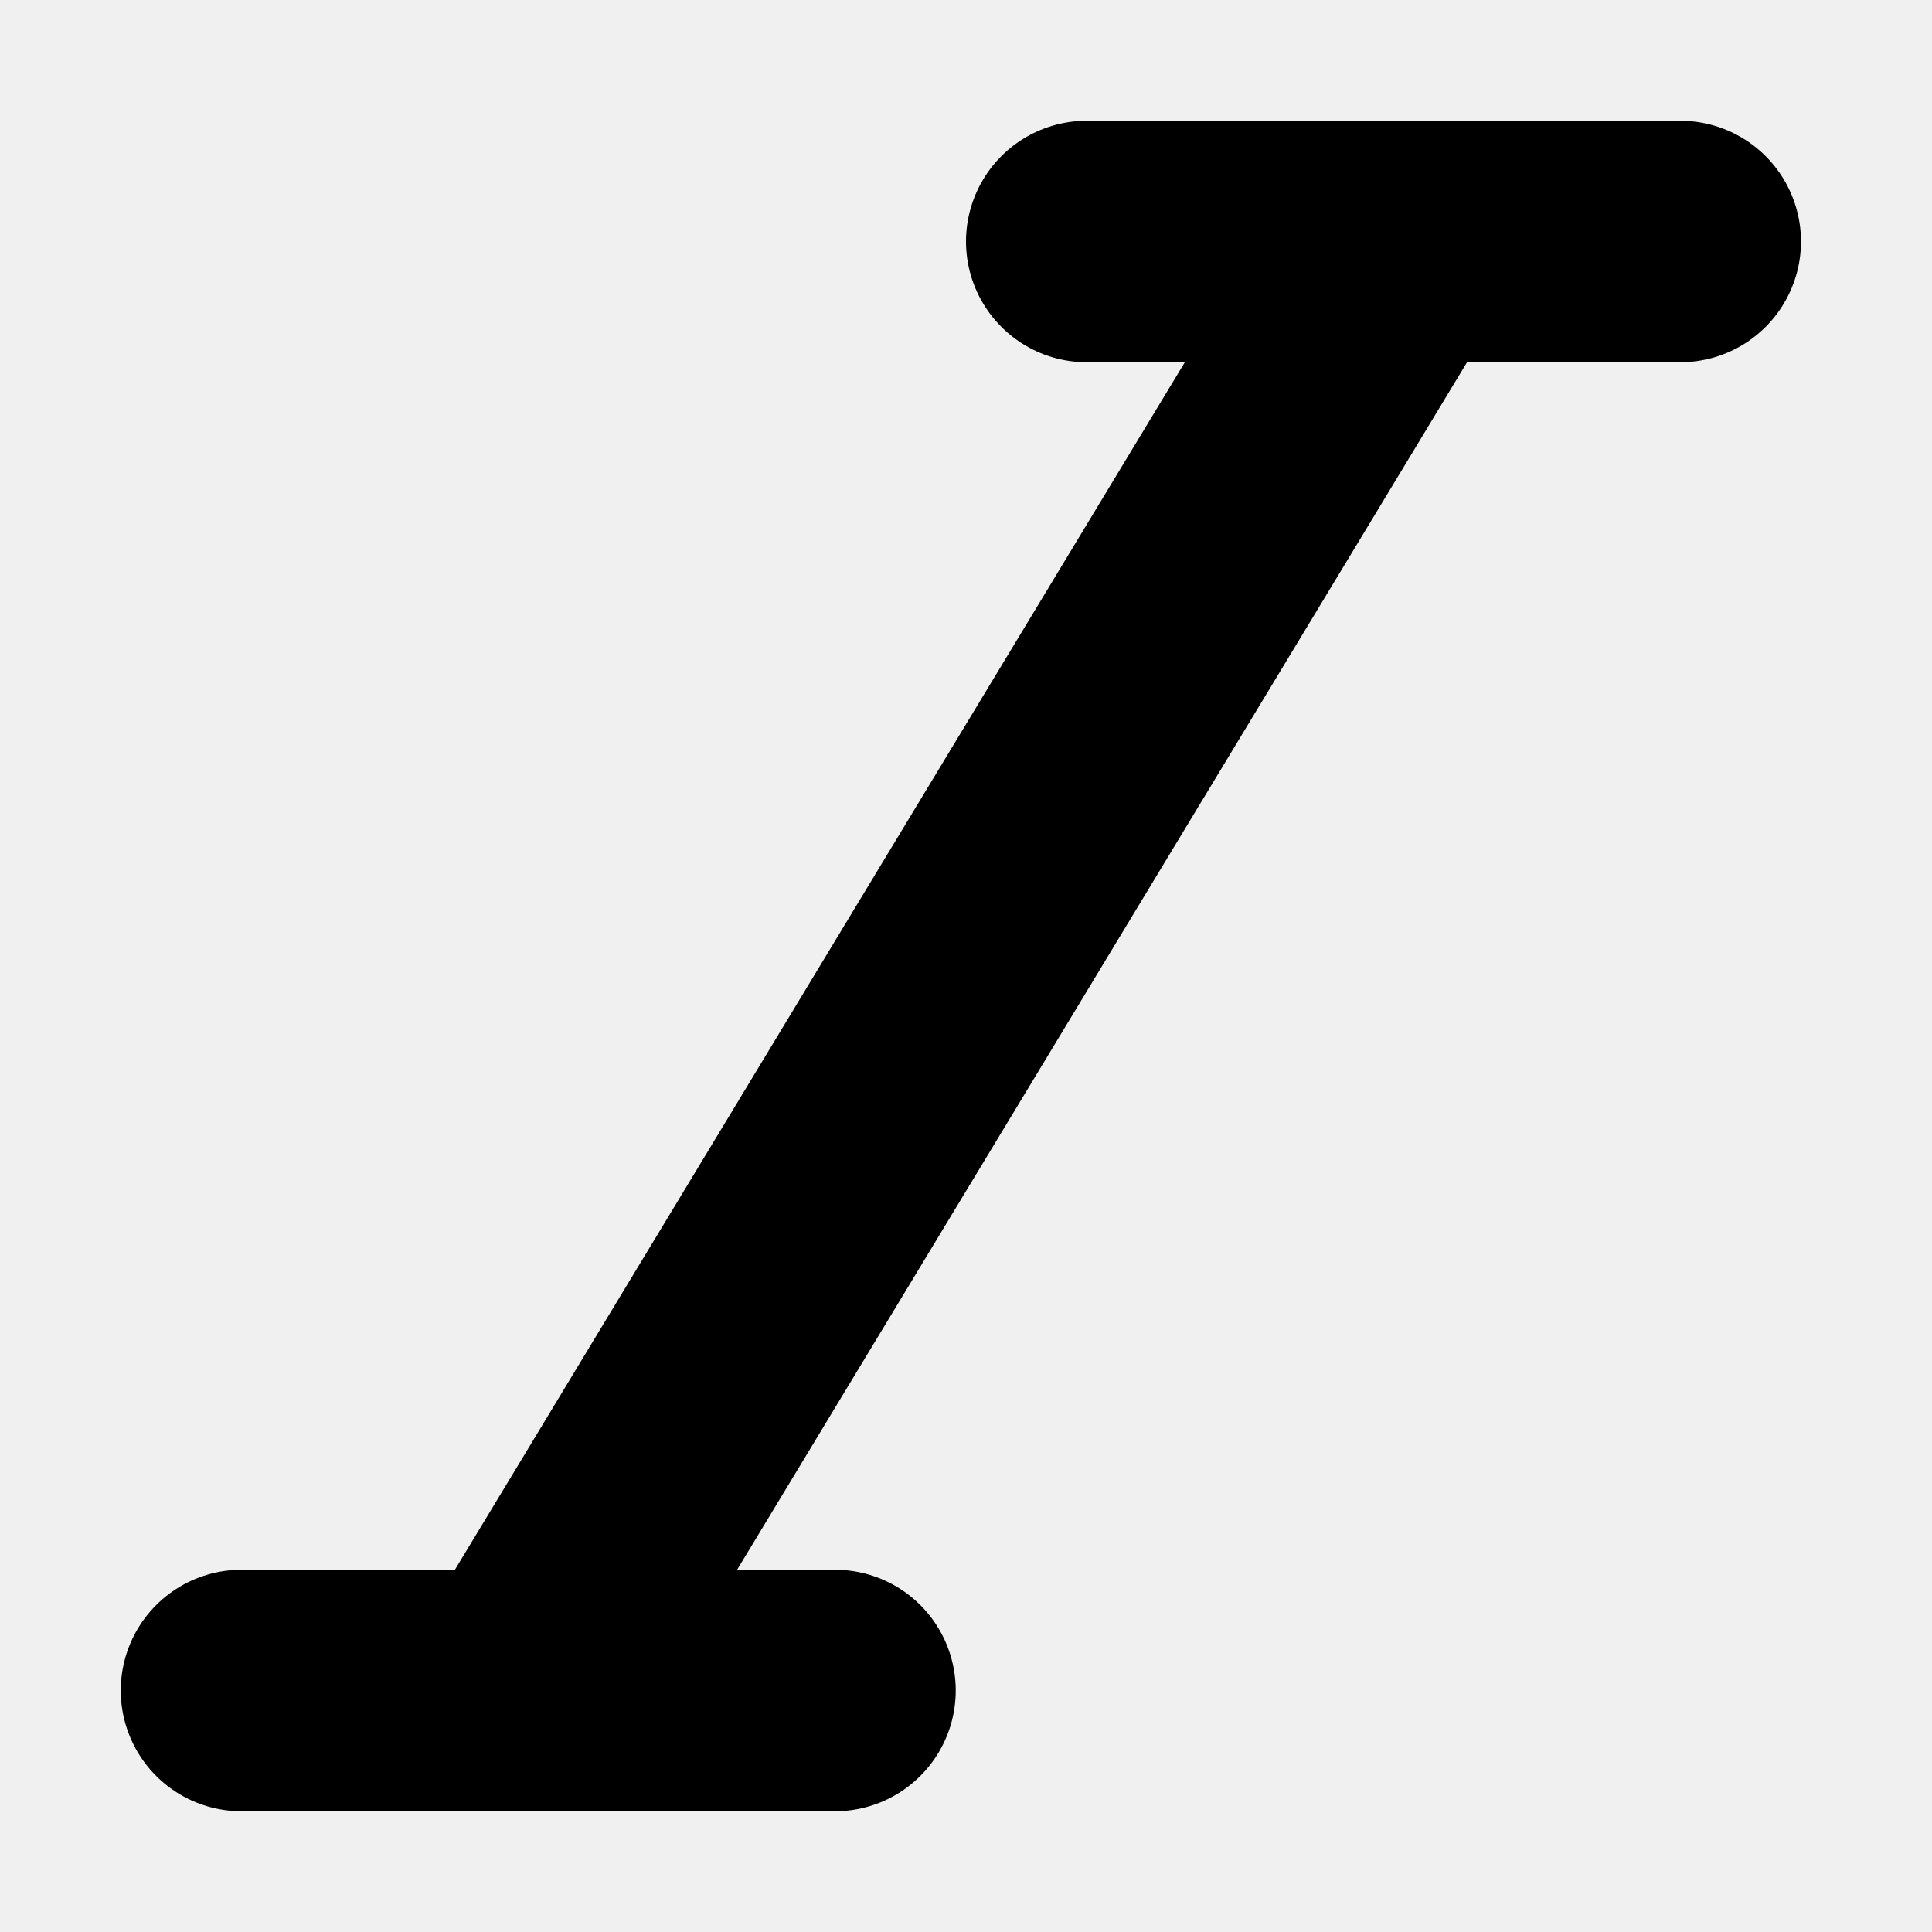
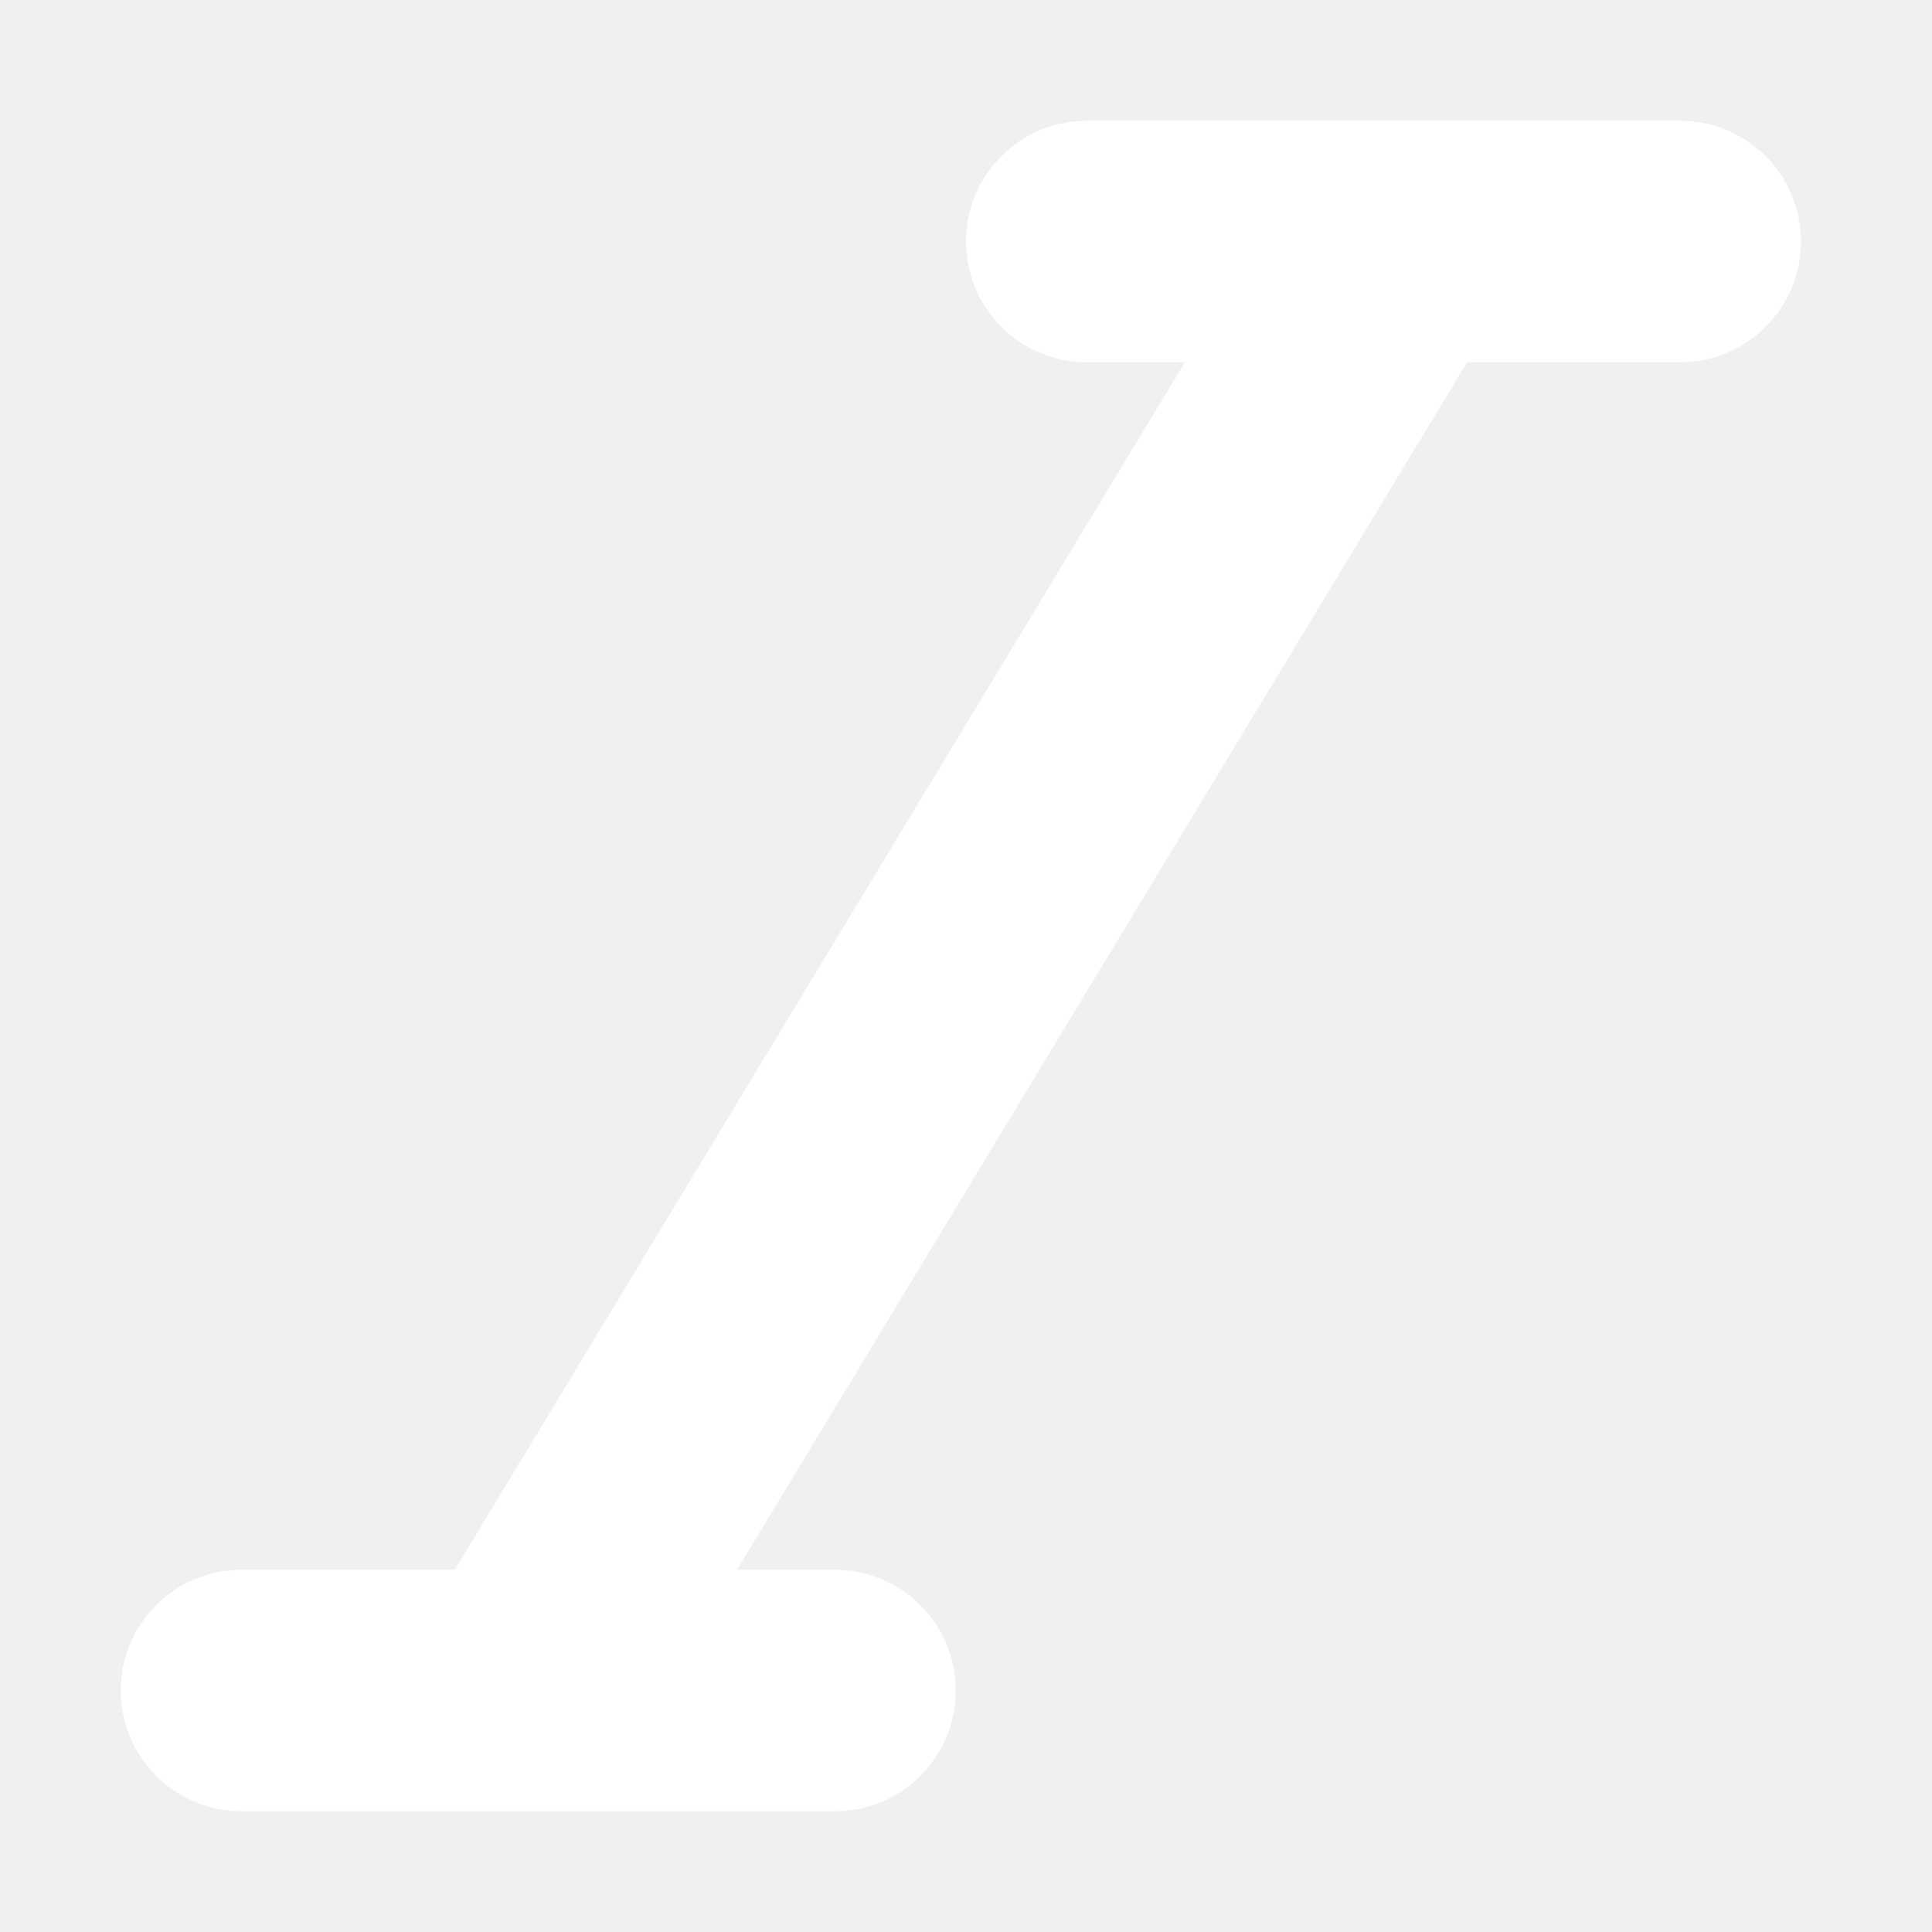
- <svg xmlns="http://www.w3.org/2000/svg" viewBox="0 0 16 16">
-   <path d="M9 2h4.915M2 14h4.915m-2.577-.011L11.52 2.108" stroke-width="2" stroke-linecap="round" stroke-linejoin="round" stroke="currentColor" fill="none" fill-rule="evenodd" />
+ <svg xmlns="http://www.w3.org/2000/svg" width="16" height="16" viewBox="0 0 16 16">
+   <path d="M12.15 3L6.104 13h.811c.552 0 1 .448 1 1s-.448 1-1 1H2c-.552 0-1-.448-1-1s.448-1 1-1h1.767L9.813 3H9c-.552 0-1-.448-1-1s.448-1 1-1h4.915c.552 0 1 .448 1 1s-.448 1-1 1H12.15z" fill="#FFF" fill-rule="nonzero" />
</svg>
